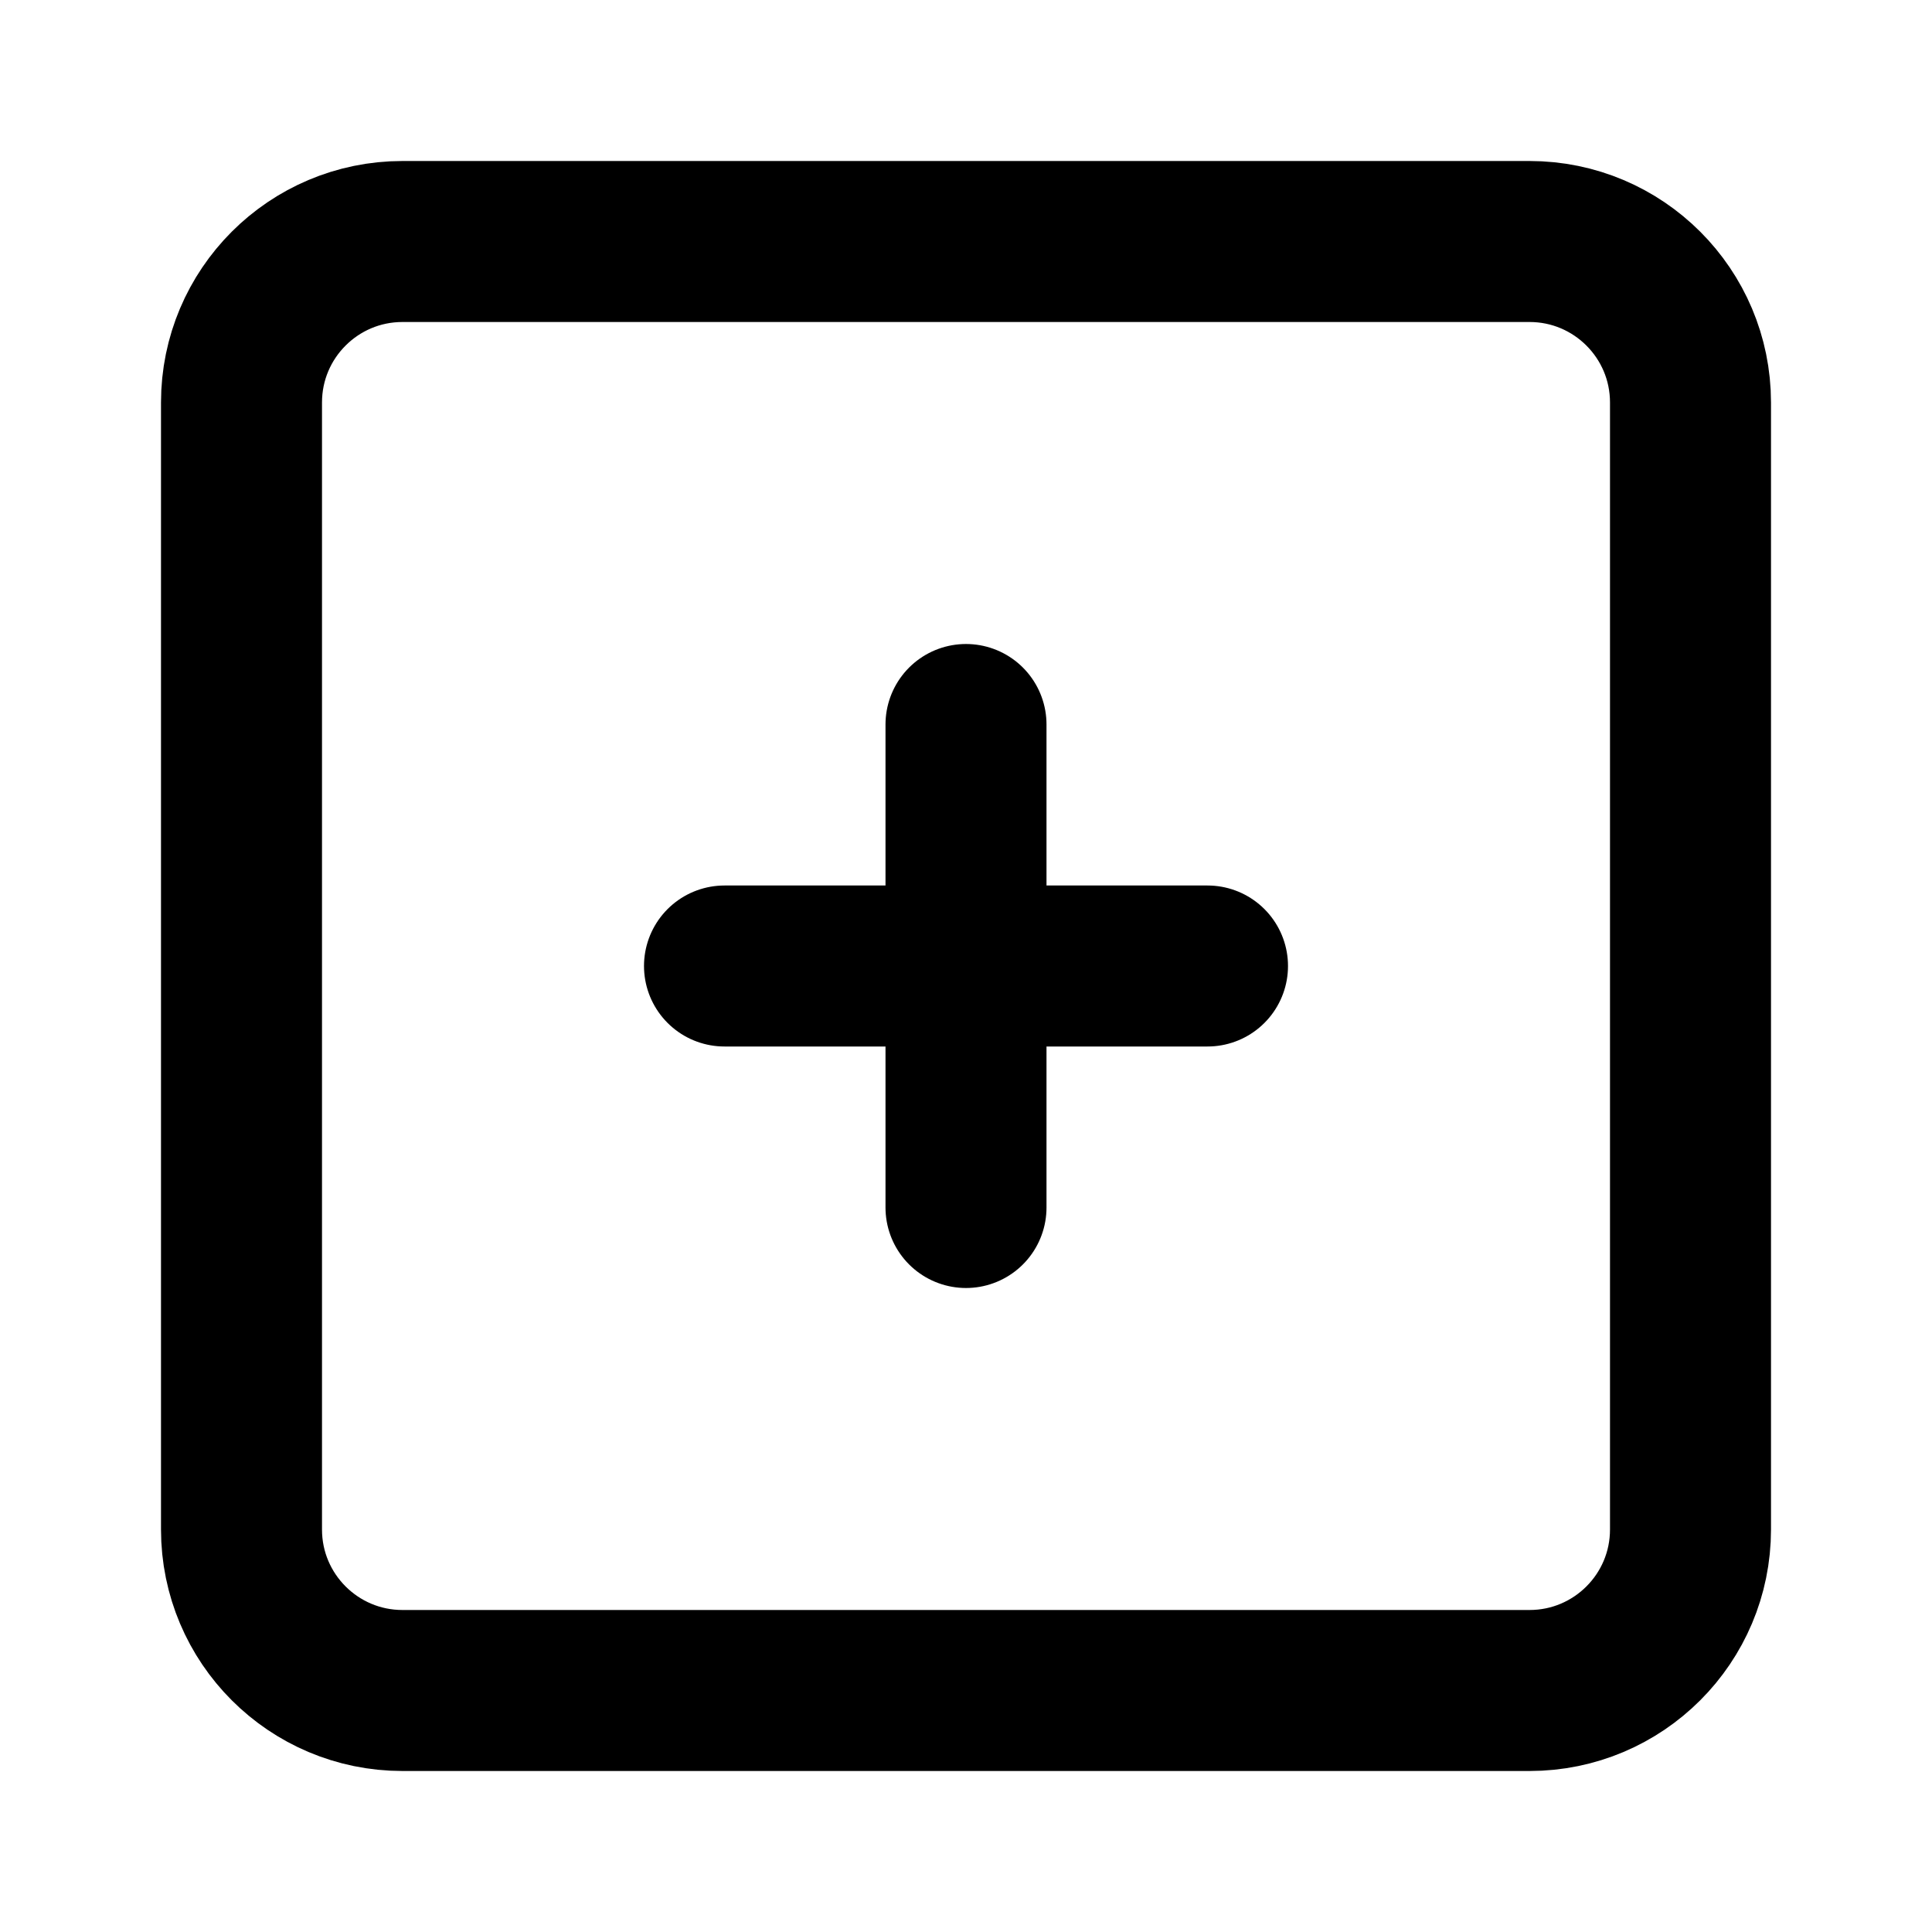
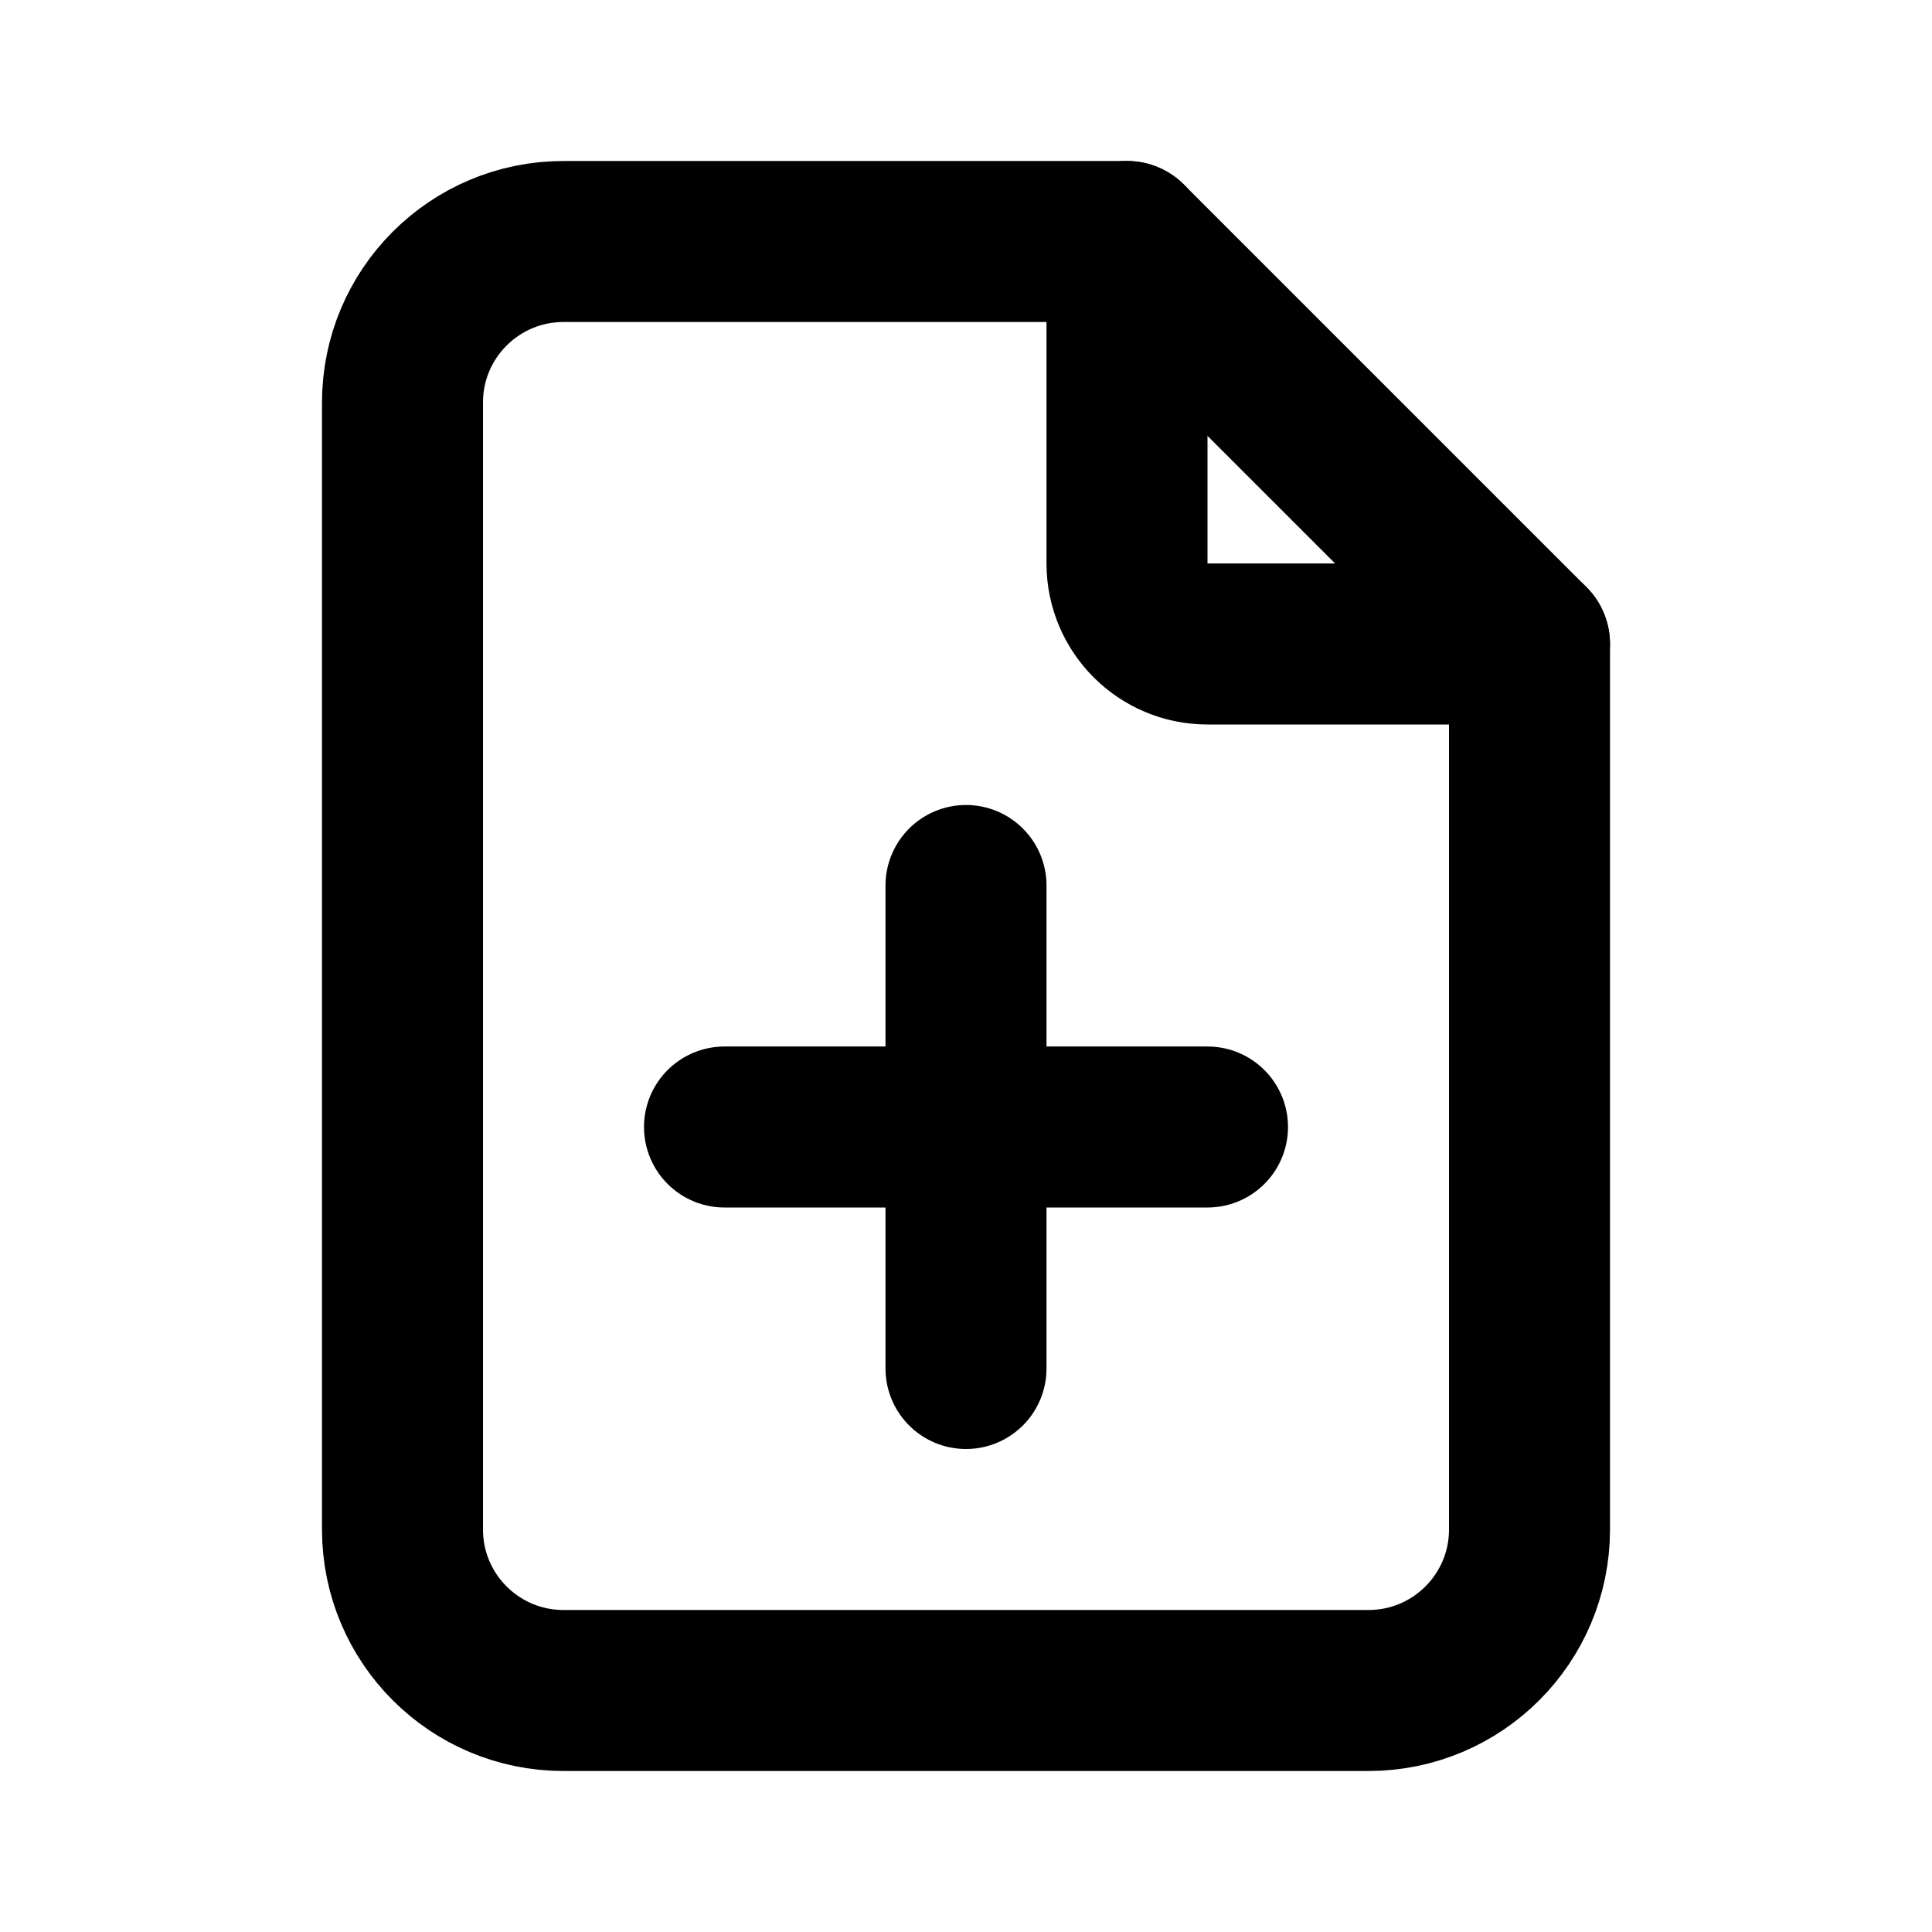
<svg xmlns="http://www.w3.org/2000/svg" width="24" height="24" viewBox="0 0 24 24" fill="none" stroke="currentColor" stroke-width="2" stroke-linecap="round" stroke-linejoin="round">
-   <path d="M9 12h6" />
-   <path d="M12 9v6" />
-   <path d="M3 5a2 2 0 0 1 2 -2h14a2 2 0 0 1 2 2v14a2 2 0 0 1 -2 2h-14a2 2 0 0 1 -2 -2v-14" />
+   <path d="M14 3v4a1 1 0 0 0 1 1h4" />
+   <path d="M17 21h-10a2 2 0 0 1 -2 -2v-14a2 2 0 0 1 2 -2h7l5 5v11a2 2 0 0 1 -2 2" />
+   <path d="M12 11l0 6" />
+   <path d="M9 14l6 0" />
</svg>
